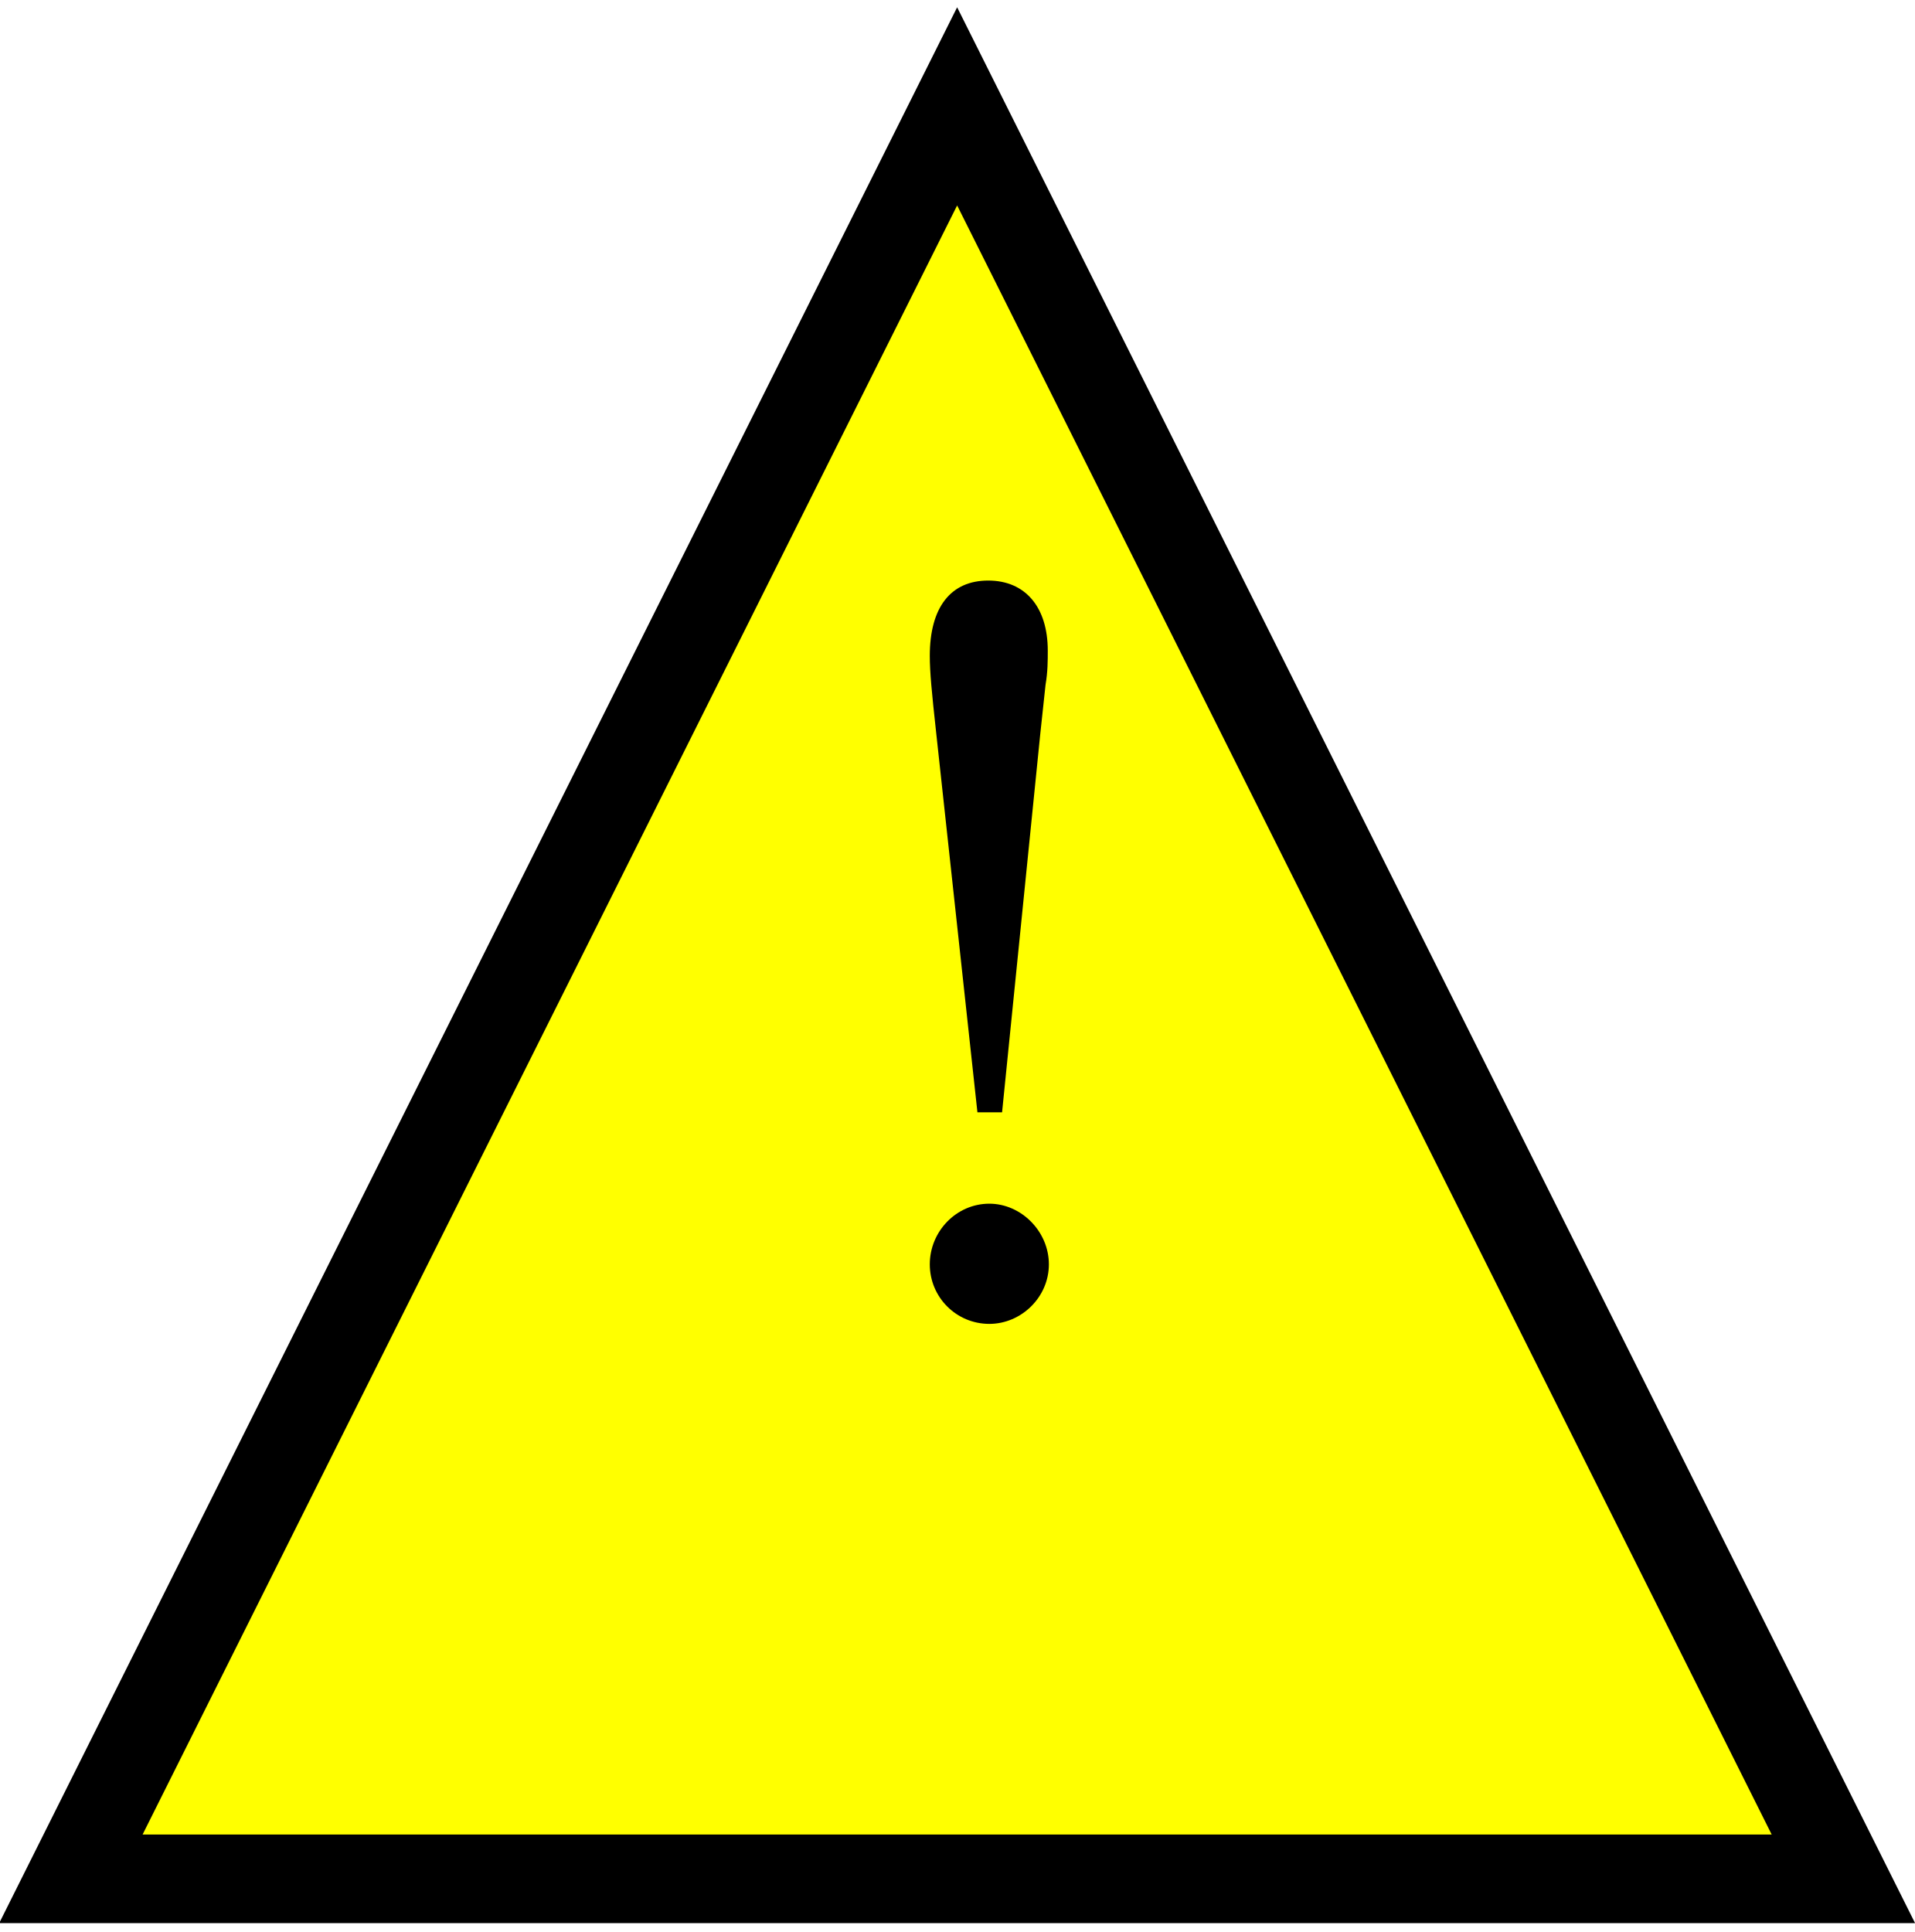
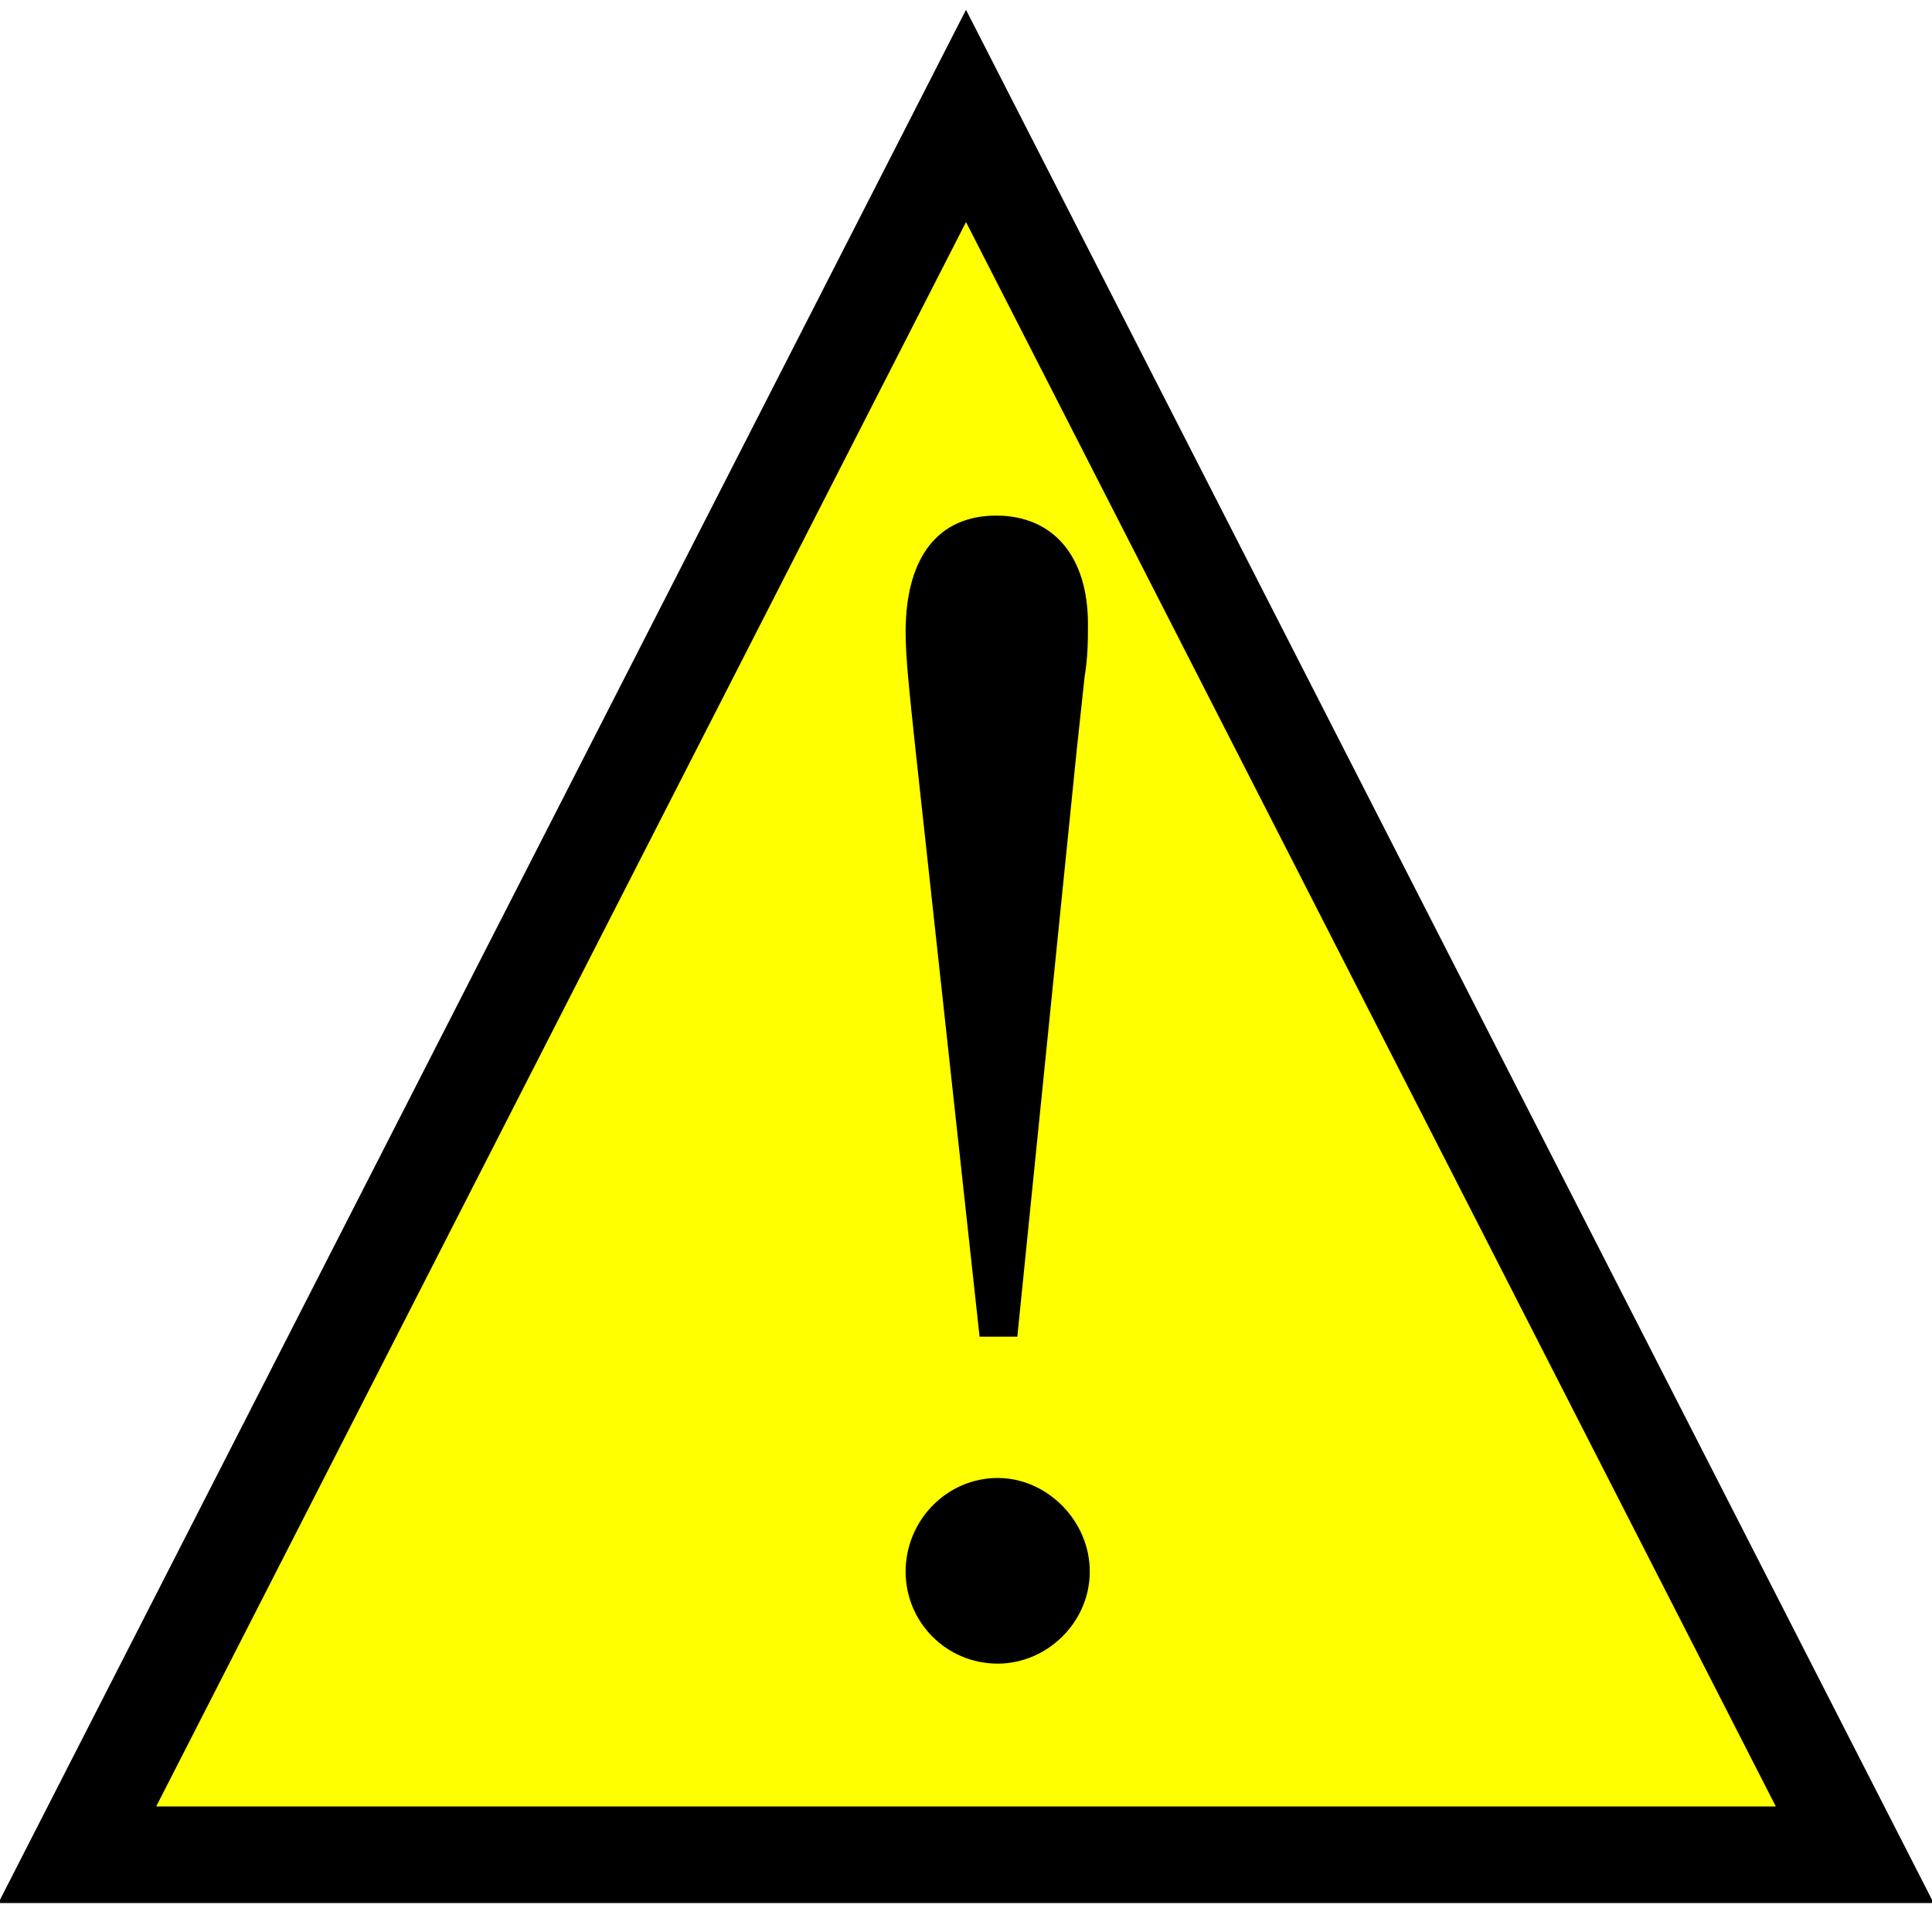
- <svg xmlns="http://www.w3.org/2000/svg" viewBox="-4 -6 108 109">
-   <path fill="#ff0" stroke="#000" stroke-width="5" d="M50 0 0 100h100z" />
-   <text x="47%" y="47%" dominant-baseline="central" font-family="Symbol" font-size="500%" text-anchor="middle">!</text>
+ <svg xmlns="http://www.w3.org/2000/svg" viewBox="0 0 100 100">
+   <path fill="#ff0" stroke="#000" stroke-width="5" d="m50 6 46 90H4z" />
+   <text x="36" y="85" font-family="Symbol" font-size="85">!</text>
</svg>
